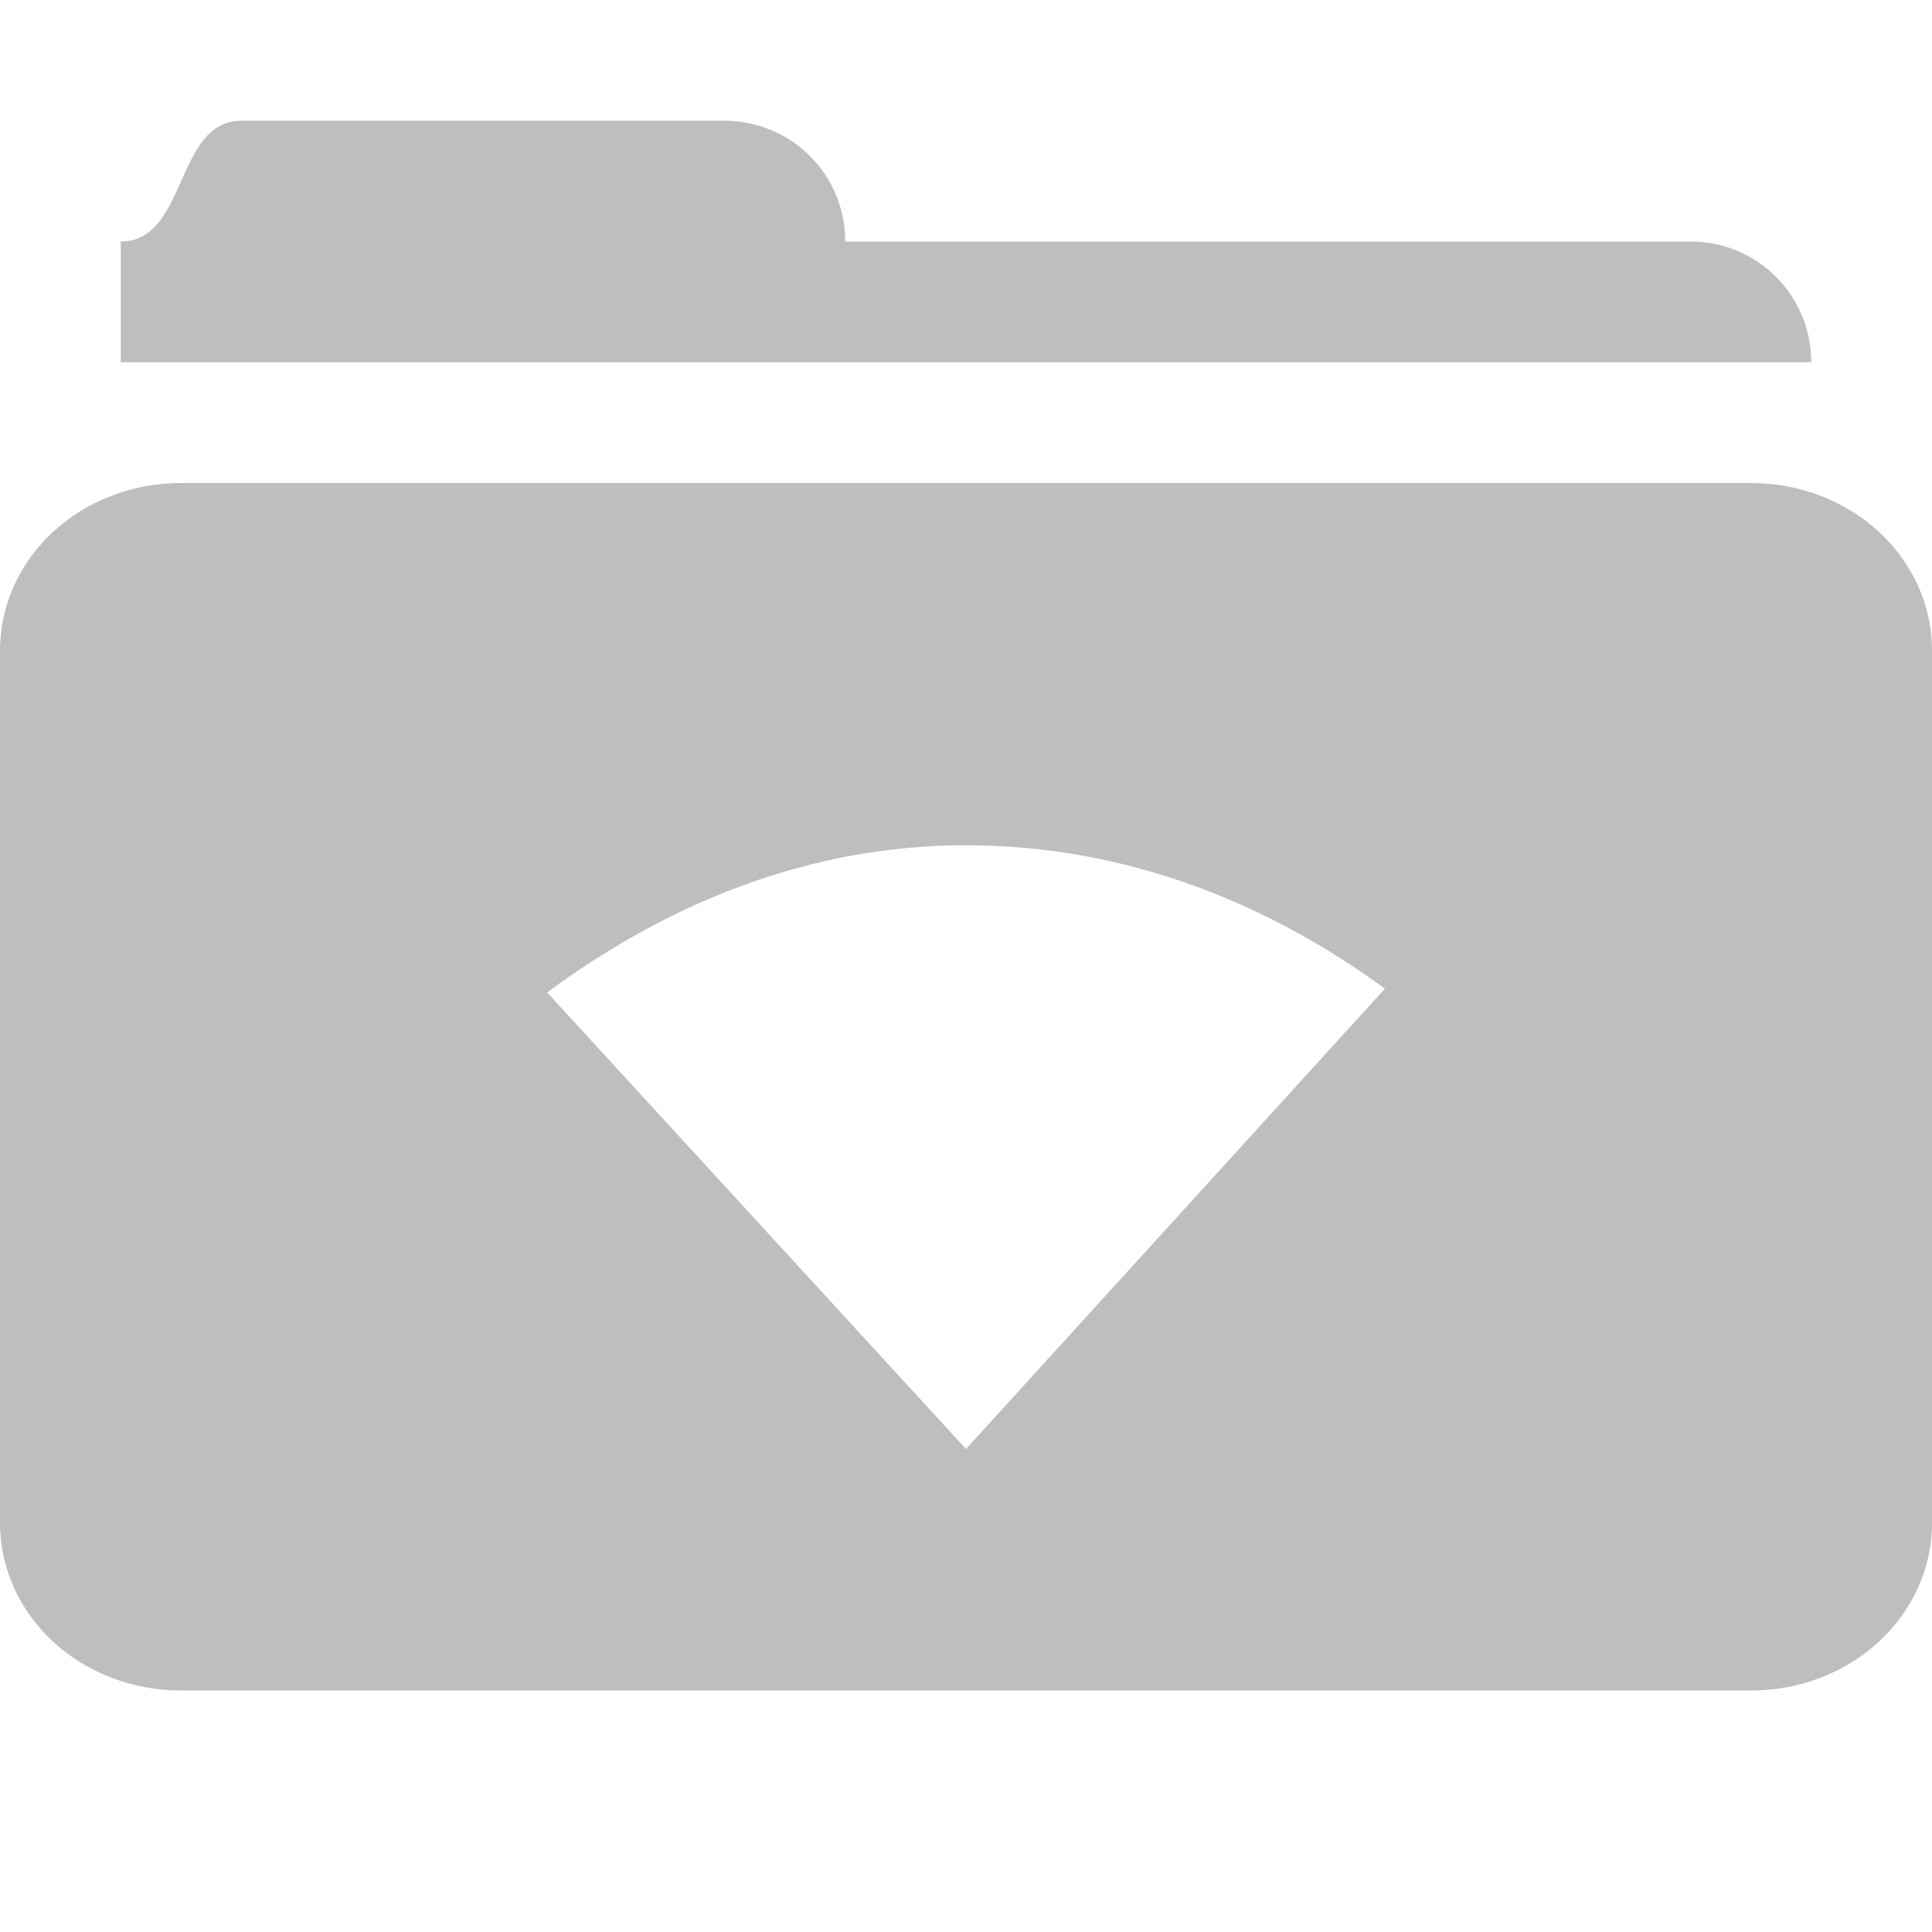
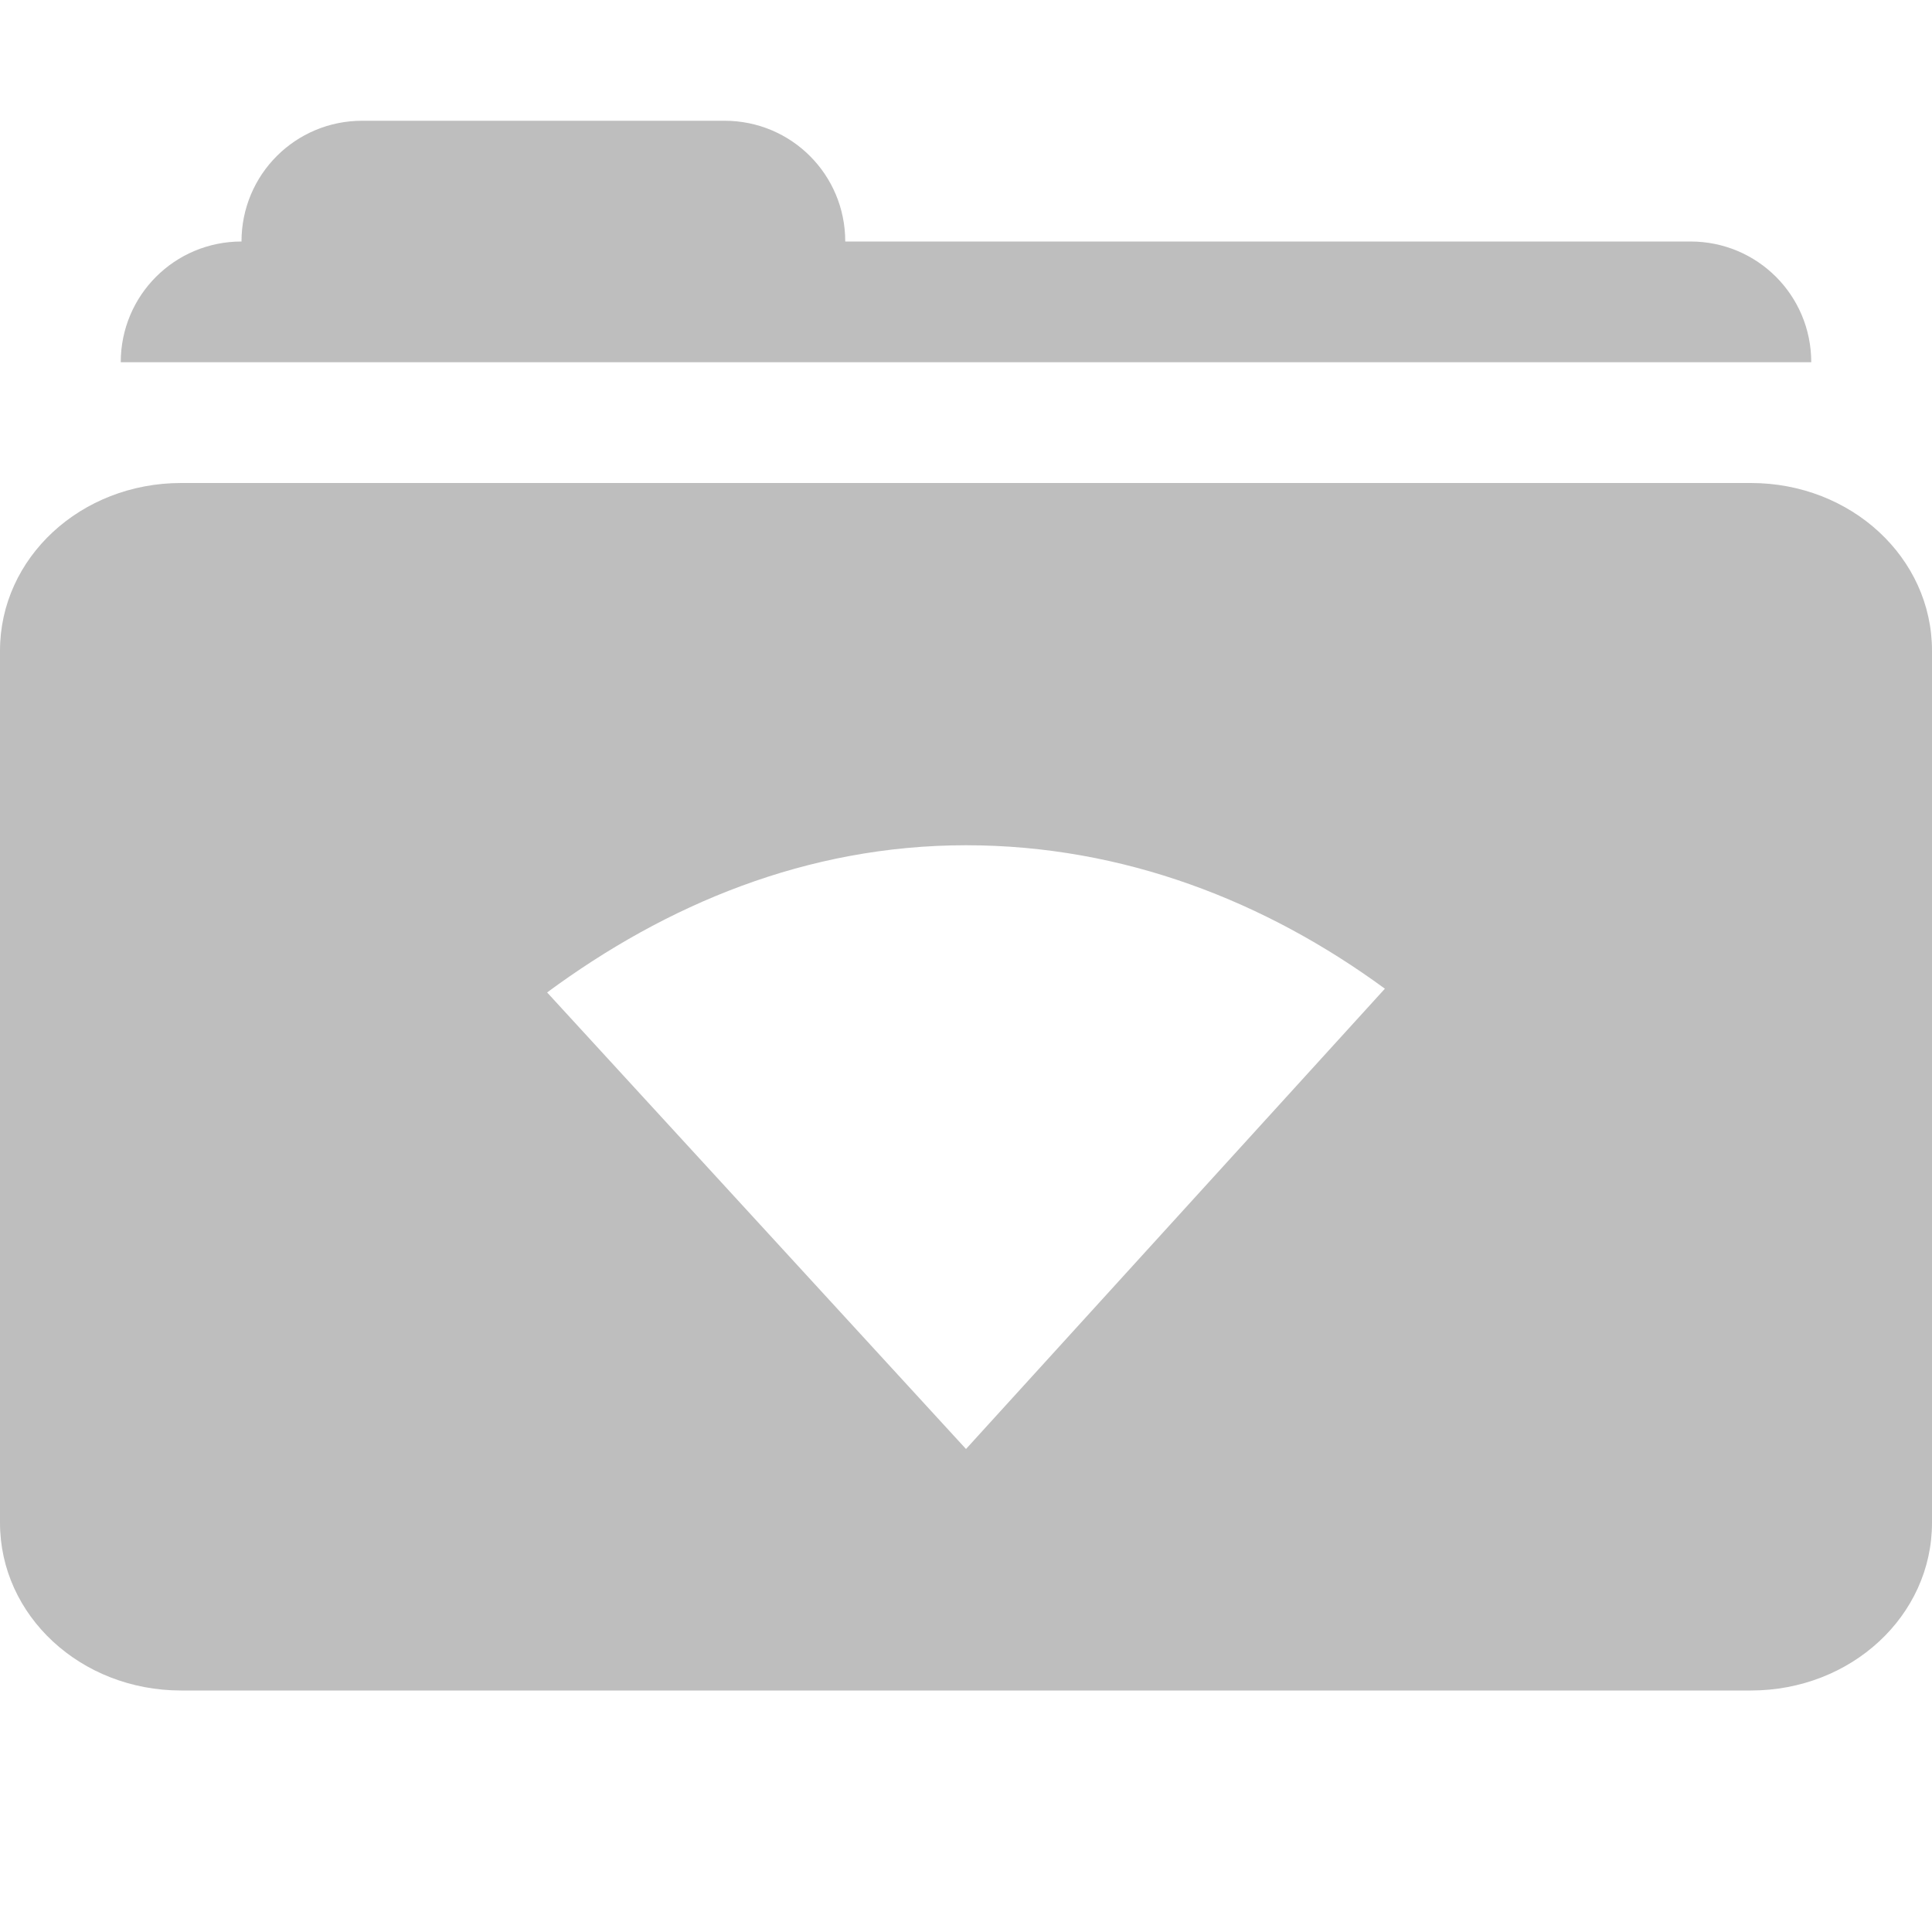
<svg xmlns="http://www.w3.org/2000/svg" xmlns:ns1="http://www.openswatchbook.org/uri/2009/osb" width="16" height="16" id="svg2" version="1.0" style="display:inline">
  <defs id="defs4">
    <linearGradient ns1:paint="solid" id="linearGradient5606">
      <stop style="stop-color:#000000;stop-opacity:1;" offset="0" id="stop5608" />
    </linearGradient>
    <filter id="filter7554" color-interpolation-filters="sRGB">
      <feBlend mode="darken" in2="BackgroundImage" id="feBlend7556" />
    </filter>
  </defs>
  <g style="display:inline" id="layer1">
-     <path style="display:inline;fill:#bebebe;fill-opacity:1;stroke:none" d="M 2,1 C 1.446,1 1.554,2 1,2 L 1,2 1,3 15,3 C 15,2.446 14.554,2 14,2 L 7,2 C 7,1.446 6.554,1 6,1 Z" id="path3028" />
    <path style="display:inline;fill:#bebebe;fill-opacity:1;stroke:none" d="M 1.5,4 C 0.669,4 0,4.619 0,5.389 L 0,12.611 C 0,13.381 0.669,14 1.5,14 l 13,0 C 15.331,14 16,13.381 16,12.611 L 16,5.389 C 16,4.619 15.331,4 14.5,4 Z M 8,7 c 1.309,0 2.488,0.469 3.469,1.188 L 8,12 4.531,8.219 C 5.516,7.492 6.681,7 8,7 Z" id="path3040" />
    <g id="layer9" style="display:inline" transform="translate(-840.0002,470.0069)" />
    <g id="layer10" style="display:inline;filter:url(#filter7554)" transform="translate(-840.0002,470.0069)" />
    <g id="layer1-1" style="display:inline" transform="translate(-565,-181.9931)" />
    <g id="layer14" style="display:inline" transform="translate(-840.0002,470.0069)" />
    <g id="layer15" style="display:inline" transform="translate(-840.0002,470.0069)" />
    <g id="g71291" style="display:inline" transform="translate(-840.0002,470.0069)" />
    <g id="layer2" style="display:inline" transform="translate(-599,3.006937)" />
    <g id="g6058" style="display:inline" transform="translate(-599,3.006937)" />
    <g id="layer12" style="display:inline" transform="translate(-840.0002,470.0069)" />
+     <path style="display:inline;fill:#bebebe;fill-opacity:1;stroke:none" d="M 3,1 C 2.446,1 2,1.446 2,2 1.446,2 1,2.446 1,3 L 2,3 15,3 C 15,2.446 14.554,2 14,2 L 7,2 C 7,1.446 6.554,1 6,1 Z" id="path3028" />
  </g>
</svg>
